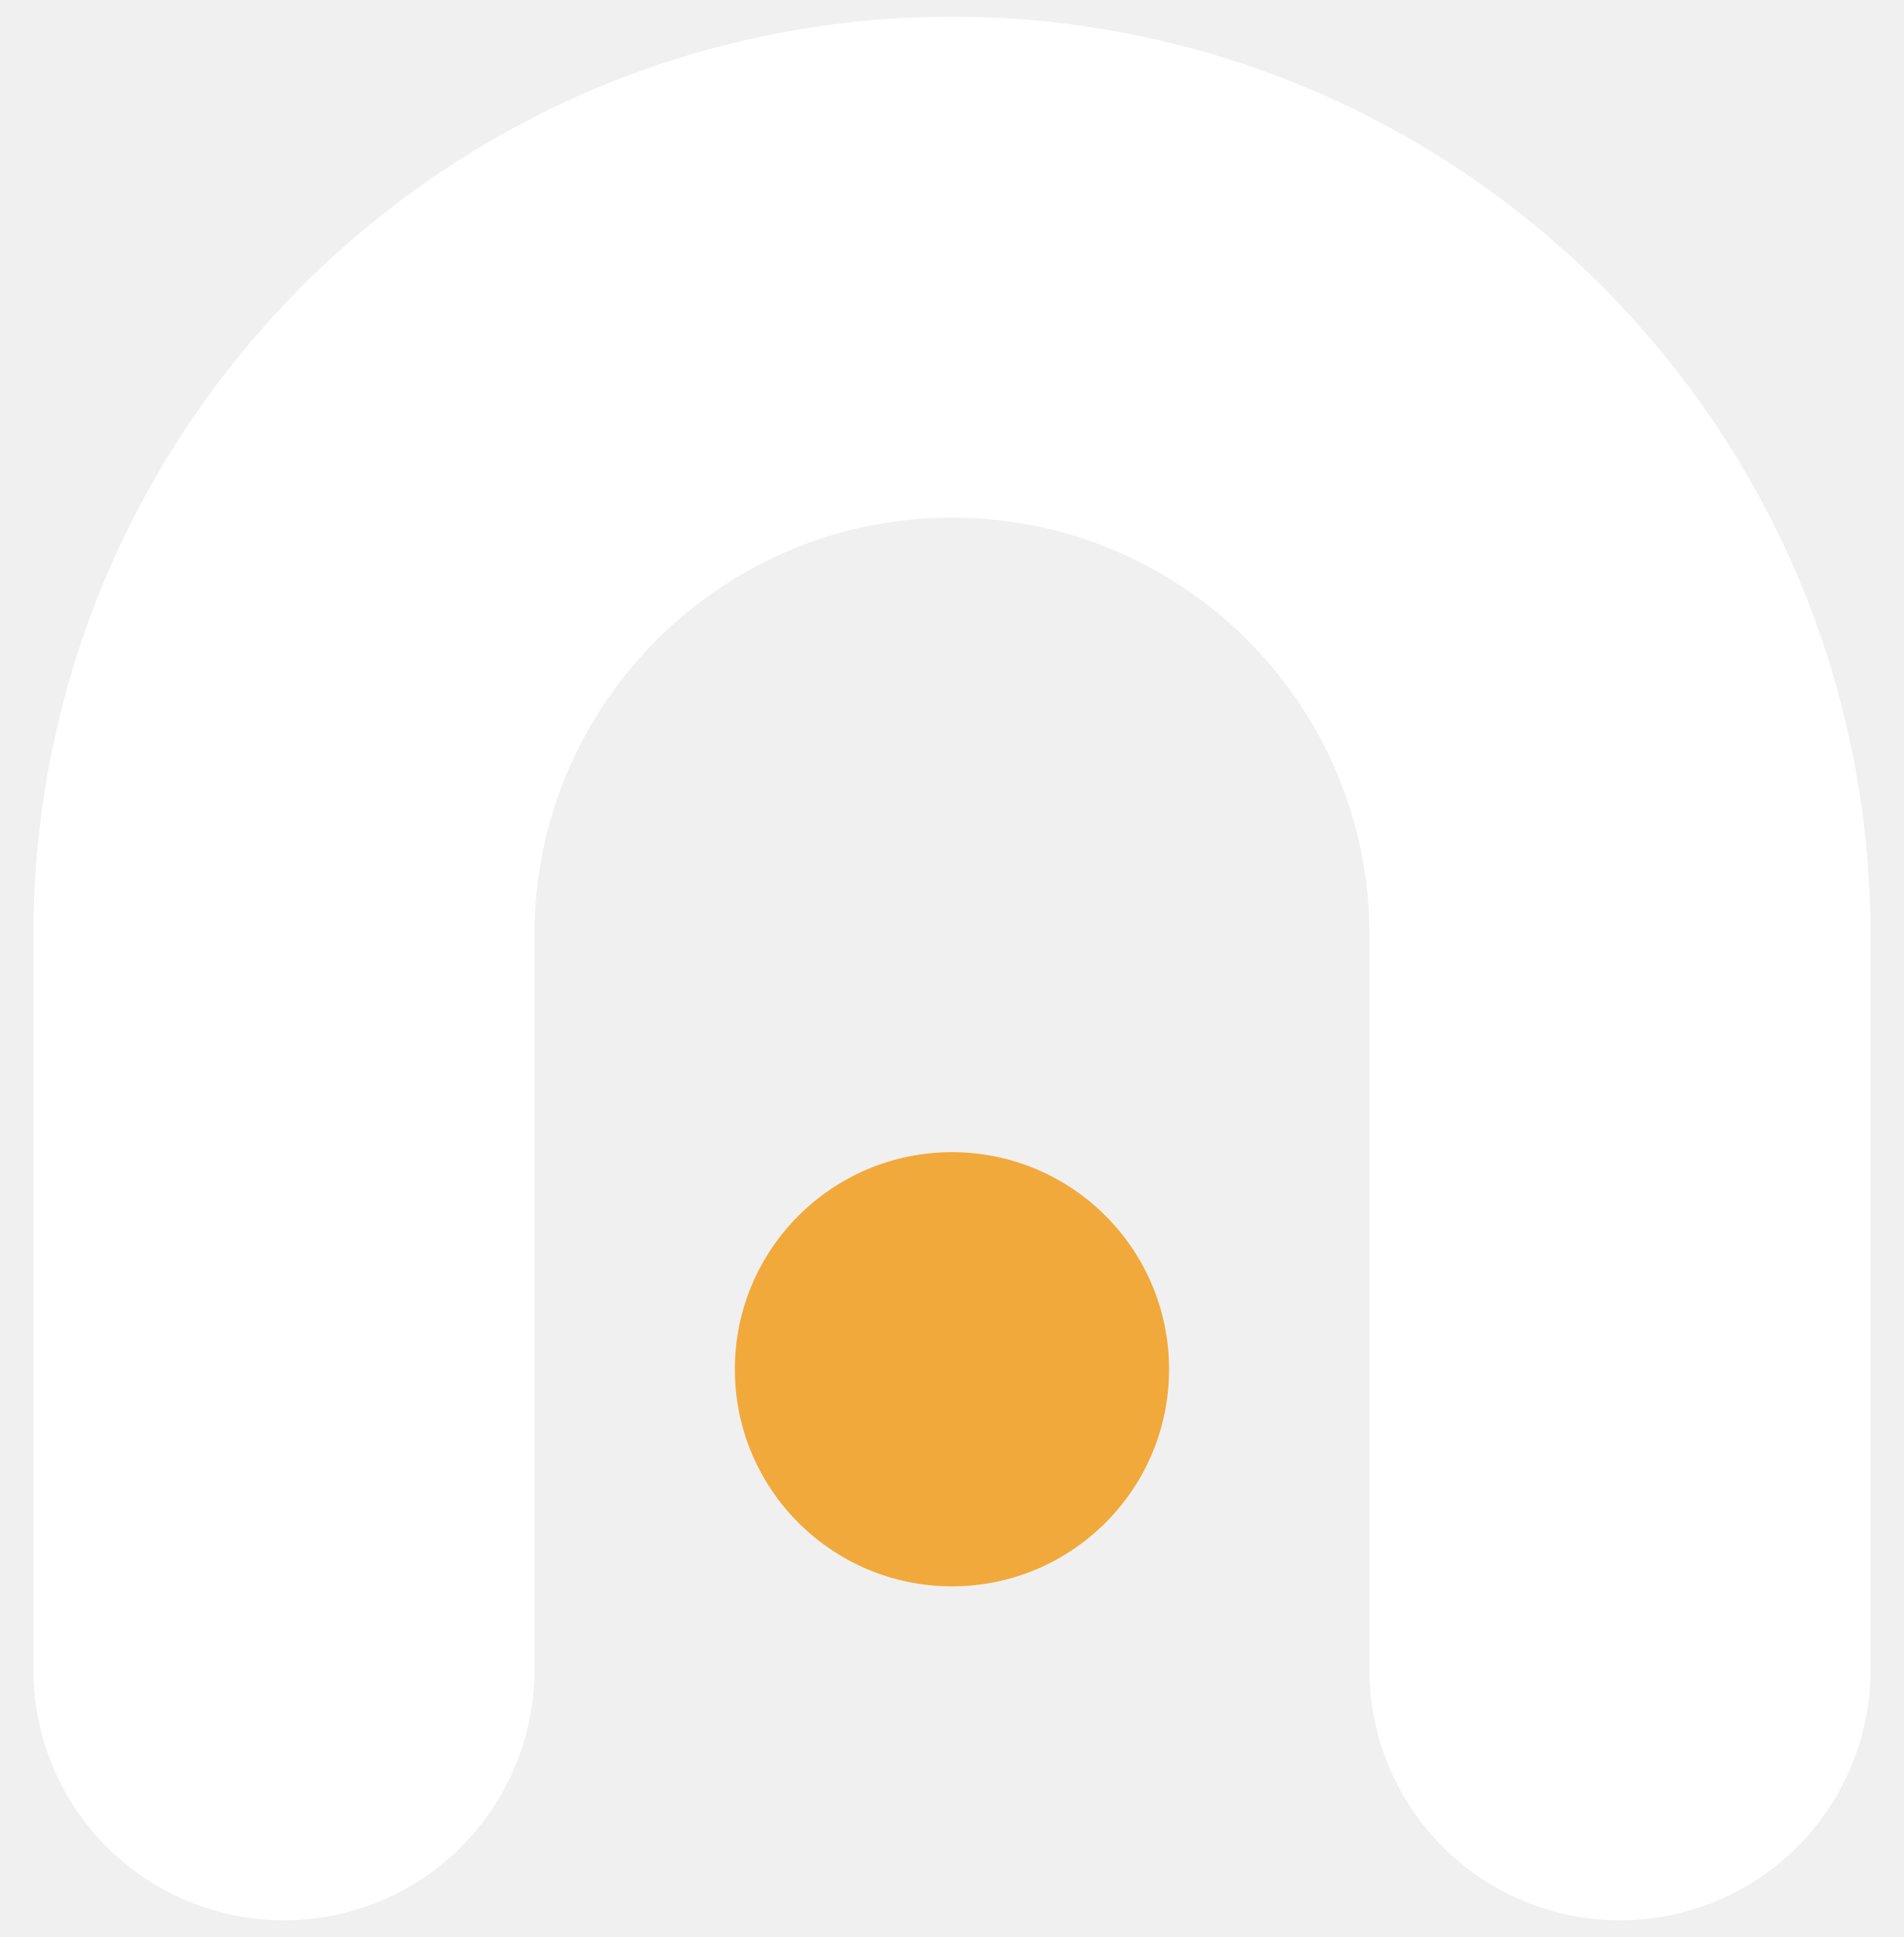
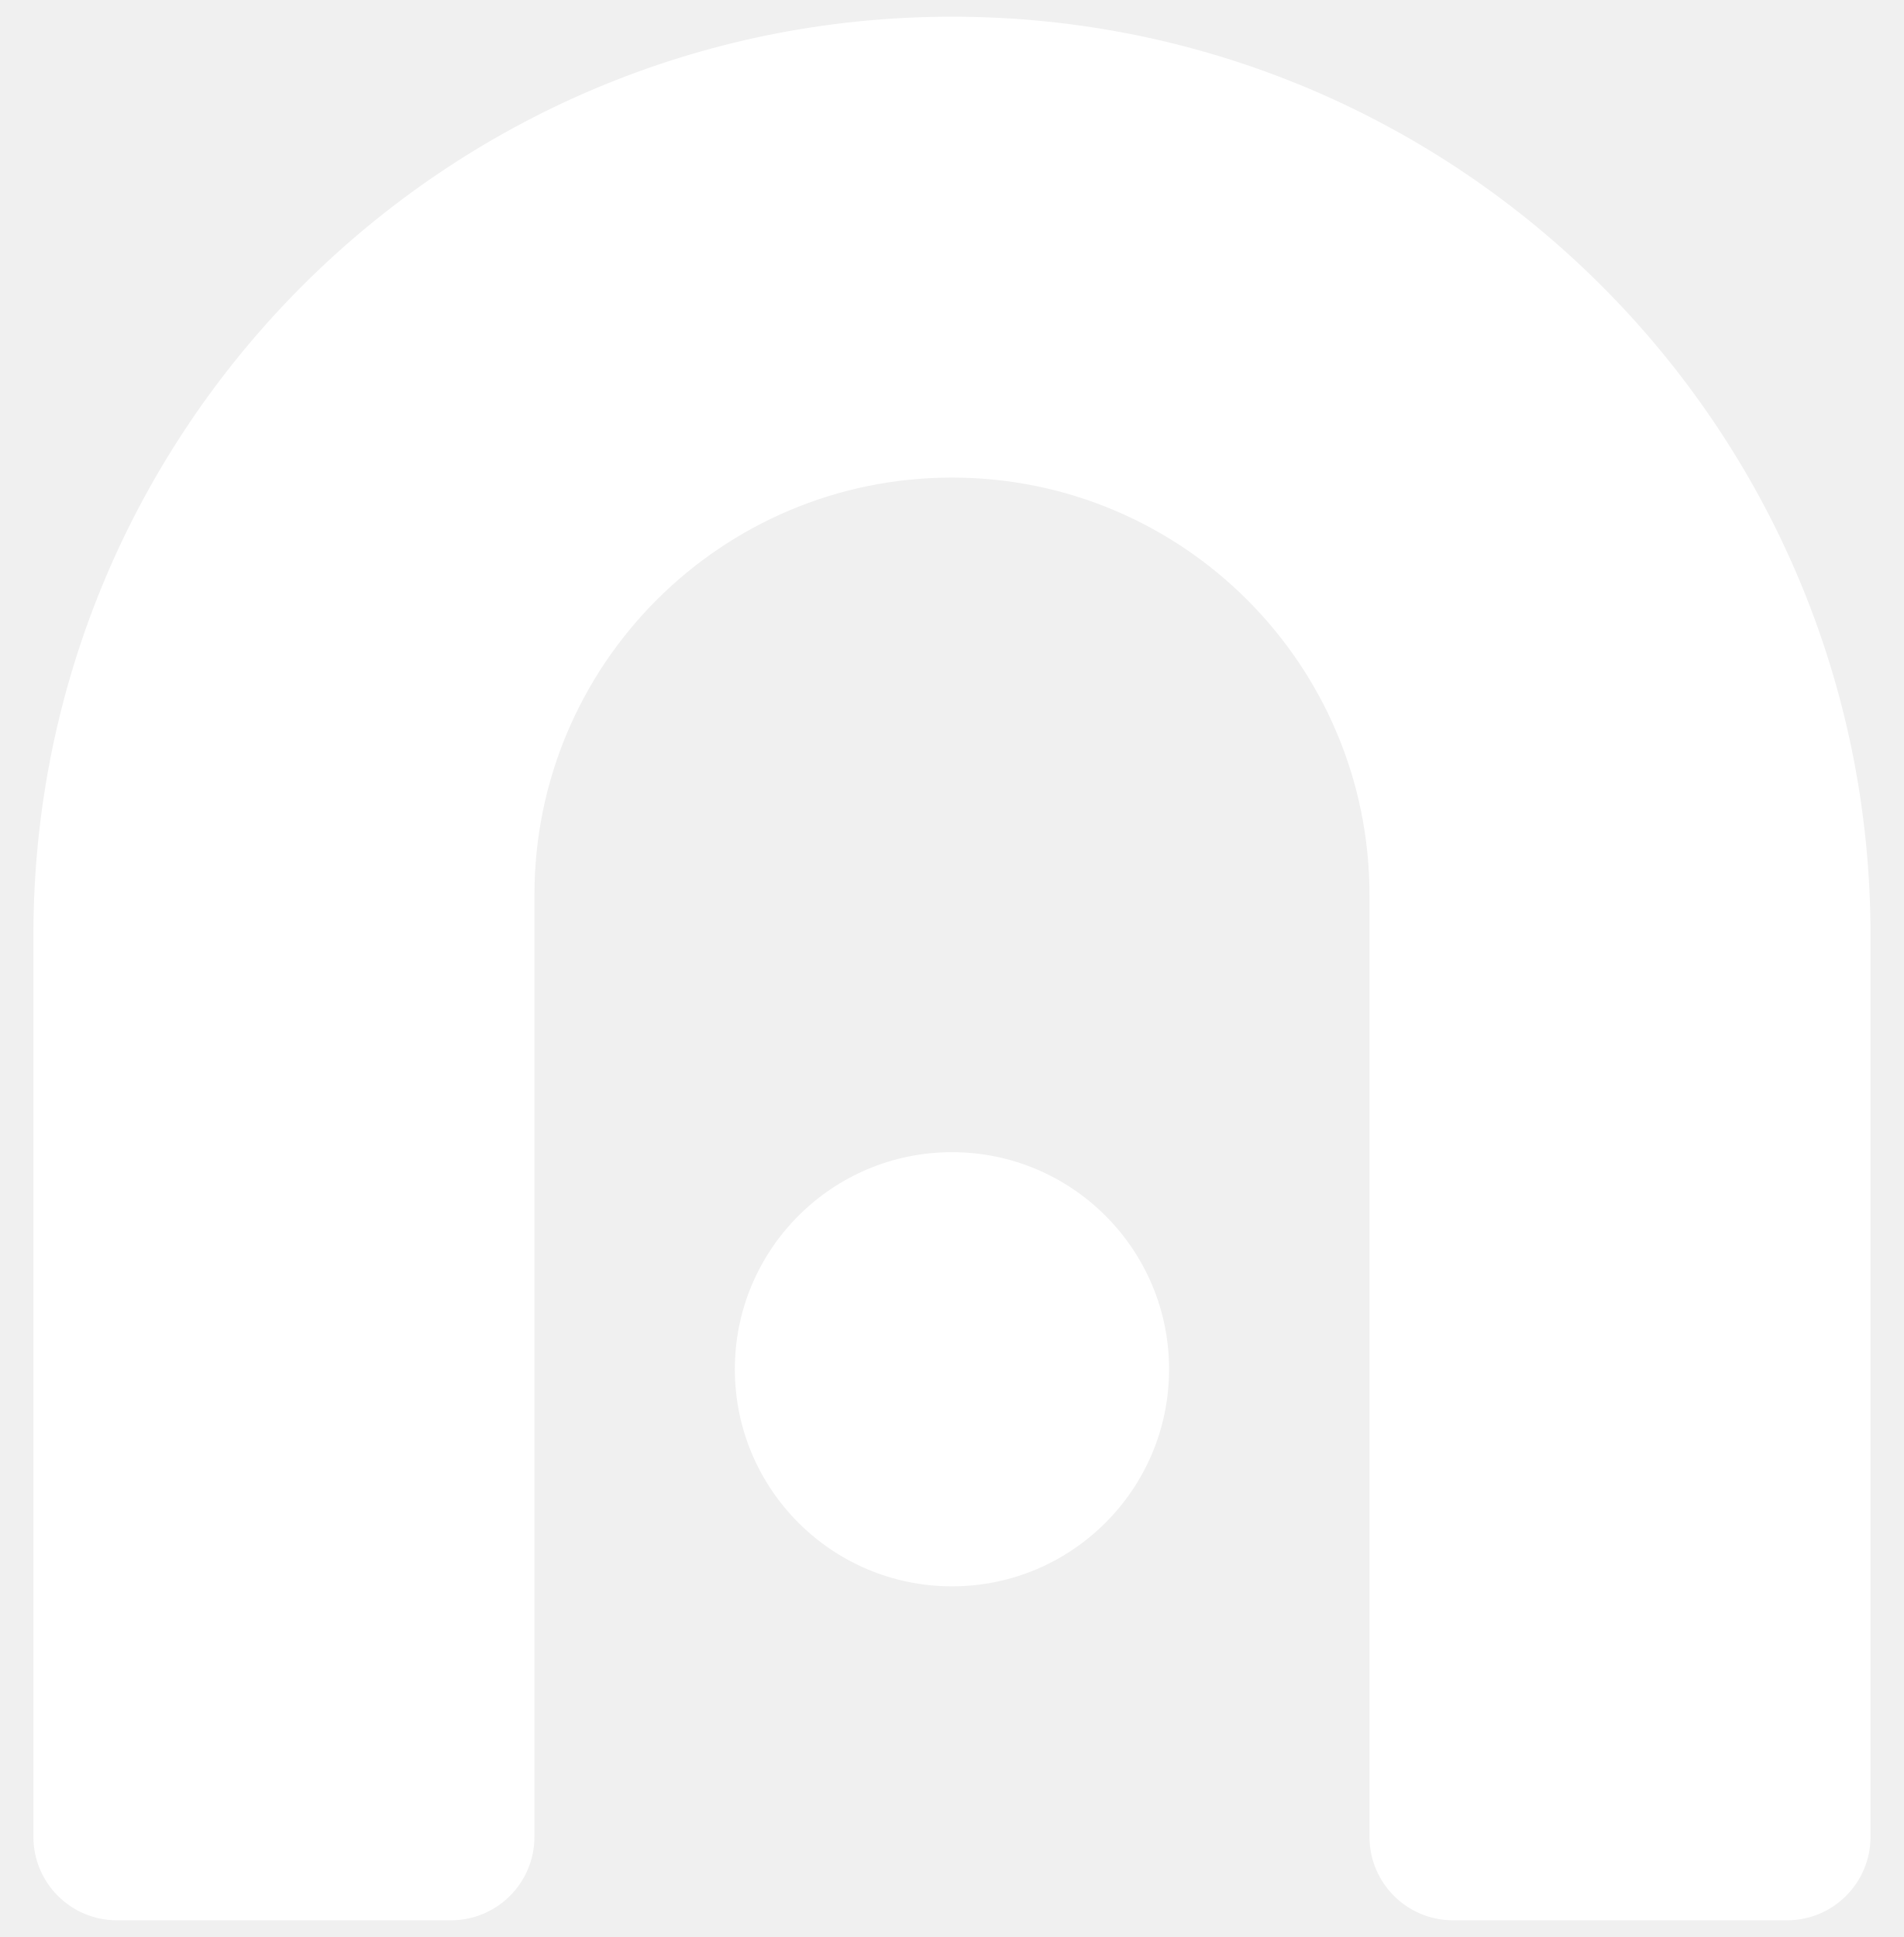
<svg xmlns="http://www.w3.org/2000/svg" viewBox="21.5 21 57 58" role="img" aria-label="NeumorStudio">
-   <path d="M30 71V49A20 20 0 0 1 70 49V71" fill="none" stroke="#FFFFFF" stroke-width="15" stroke-linecap="round" stroke-linejoin="round" />
-   <circle cx="50" cy="62" r="6.5" fill="#F2A93B" />
+   <path d="M22.5 76V49A27.5 27.5 0 0 1 77.5 49V76A2.5 2.5 0 0 1 75 78.5H65A2.5 2.5 0 0 1 62.5 76V47.8A12.5 12.5 0 0 0 37.5 47.8V76A2.5 2.5 0 0 1 35 78.5H25A2.5 2.5 0 0 1 22.5 76Z" fill="#FFFFFF" />
+   <circle cx="50" cy="62" r="6.5" fill="#FFFFFF" />
</svg>
